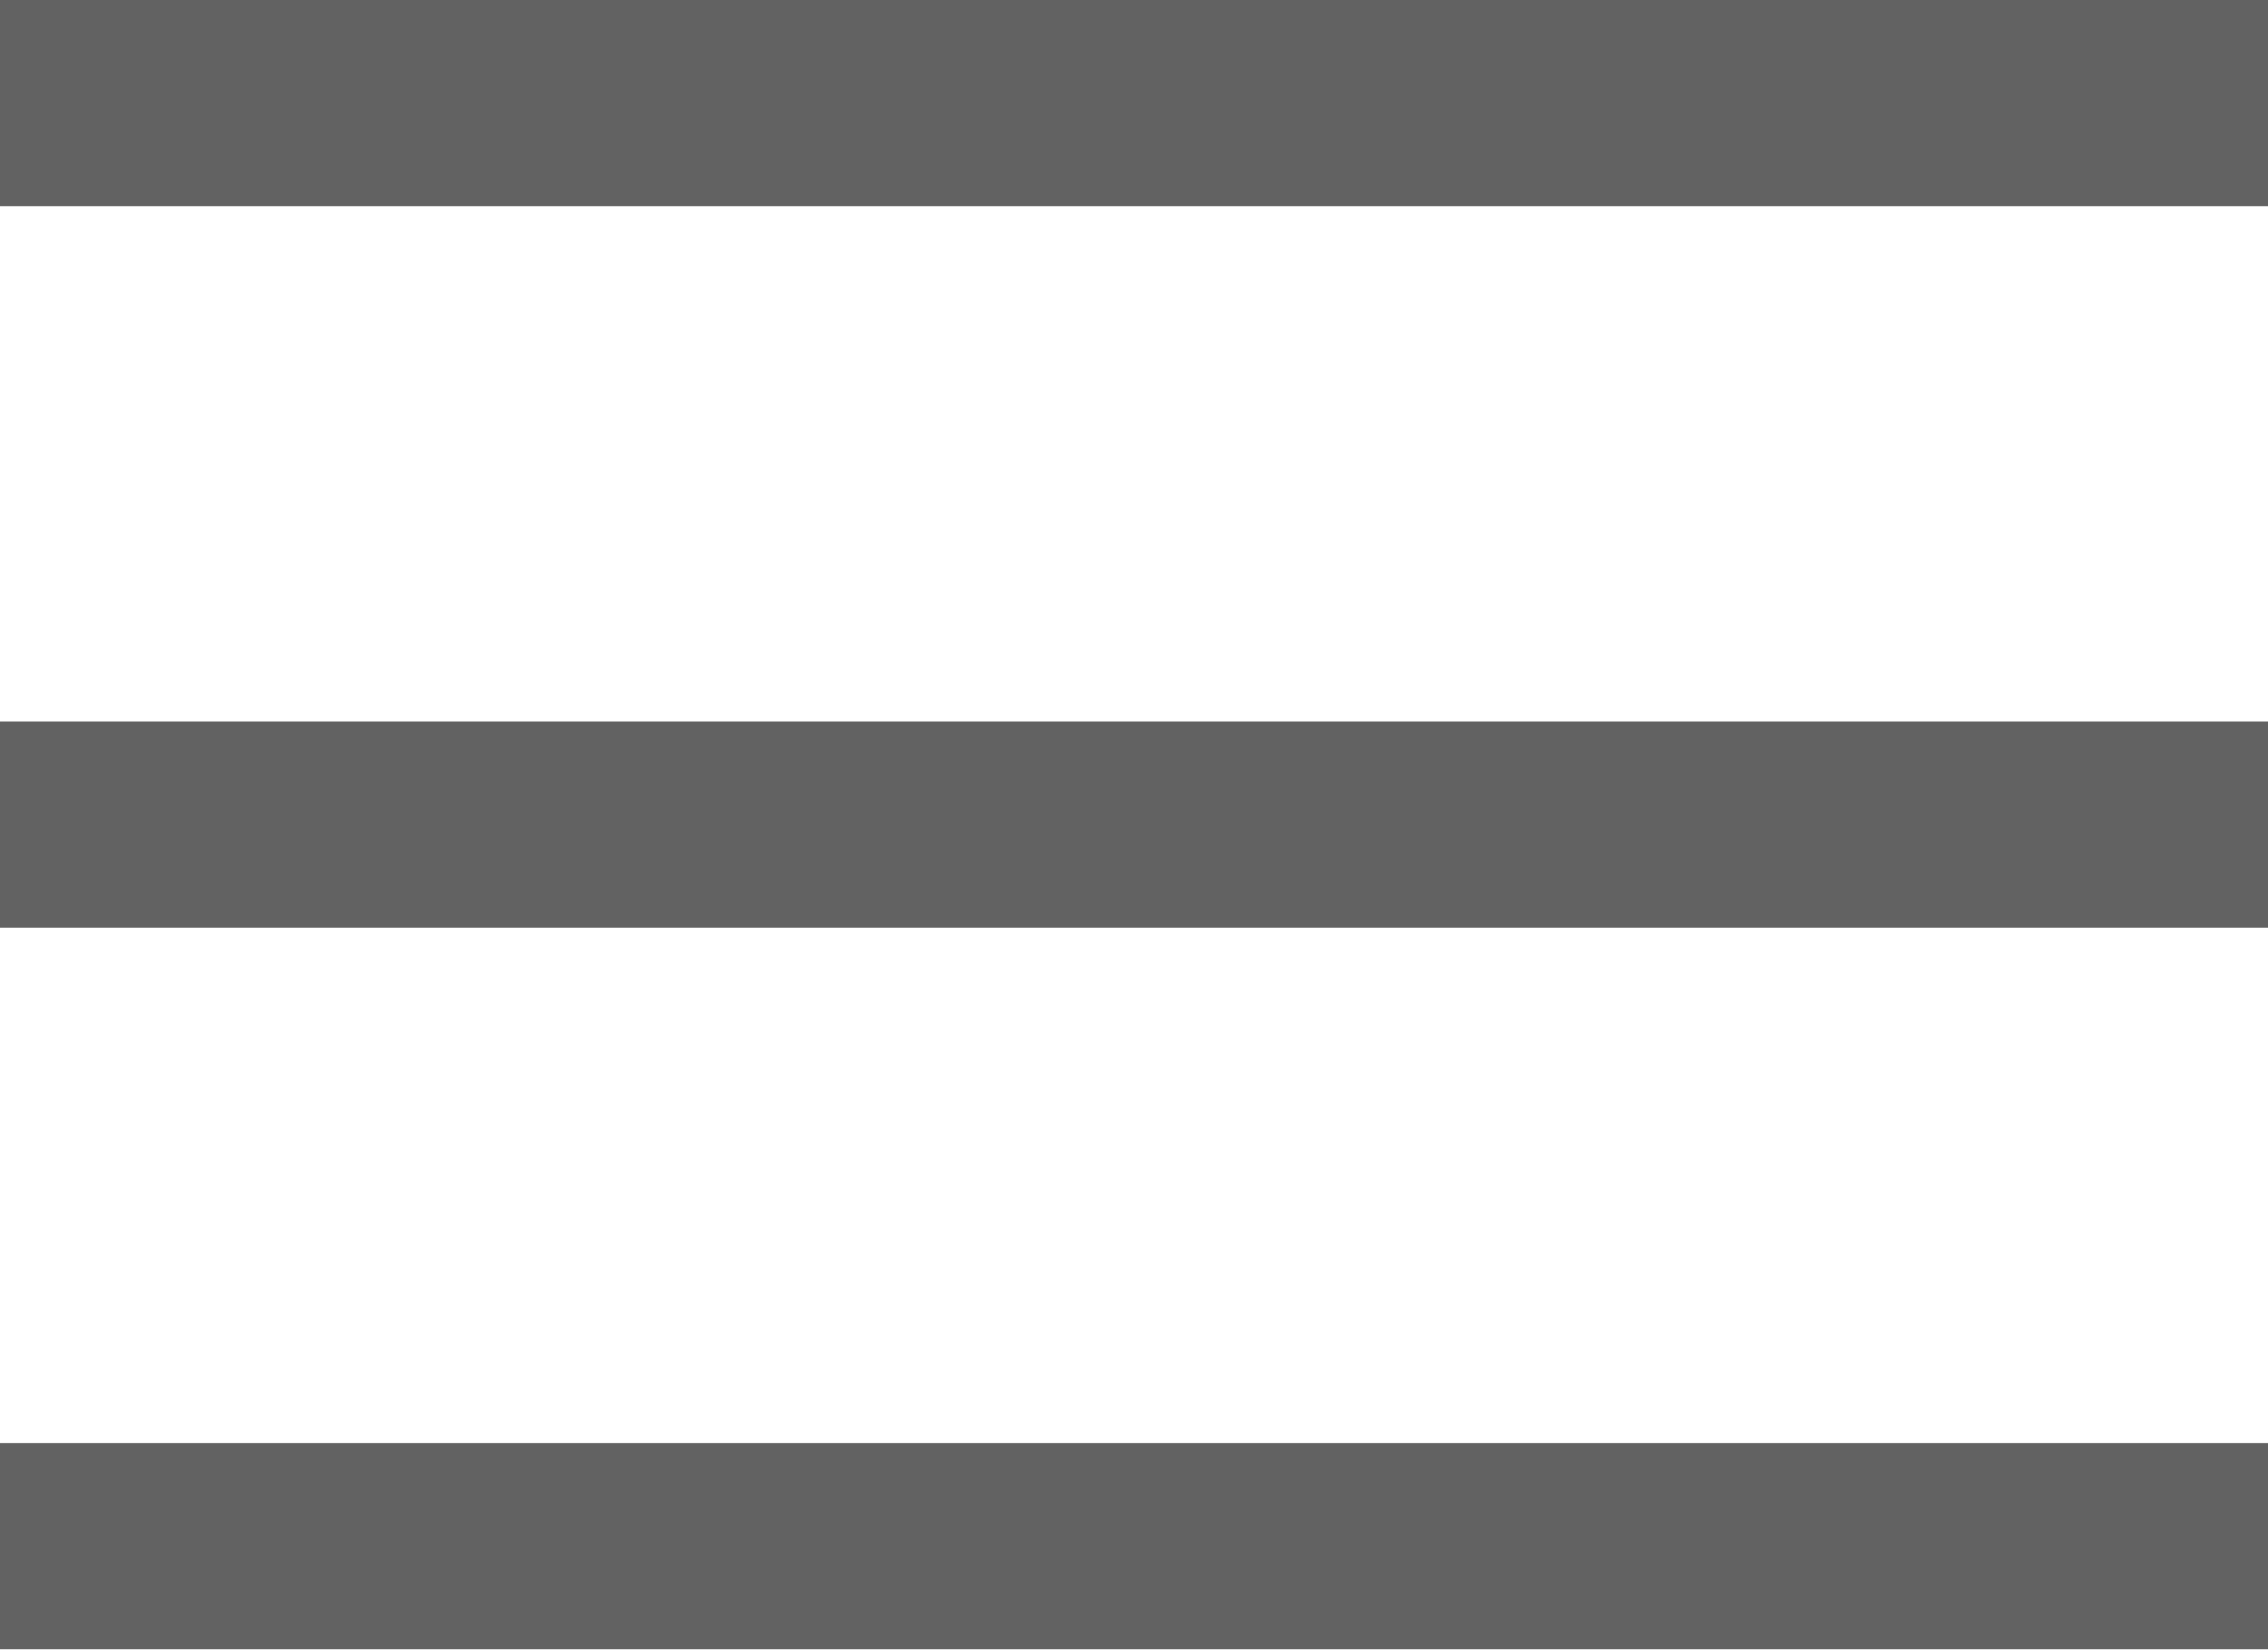
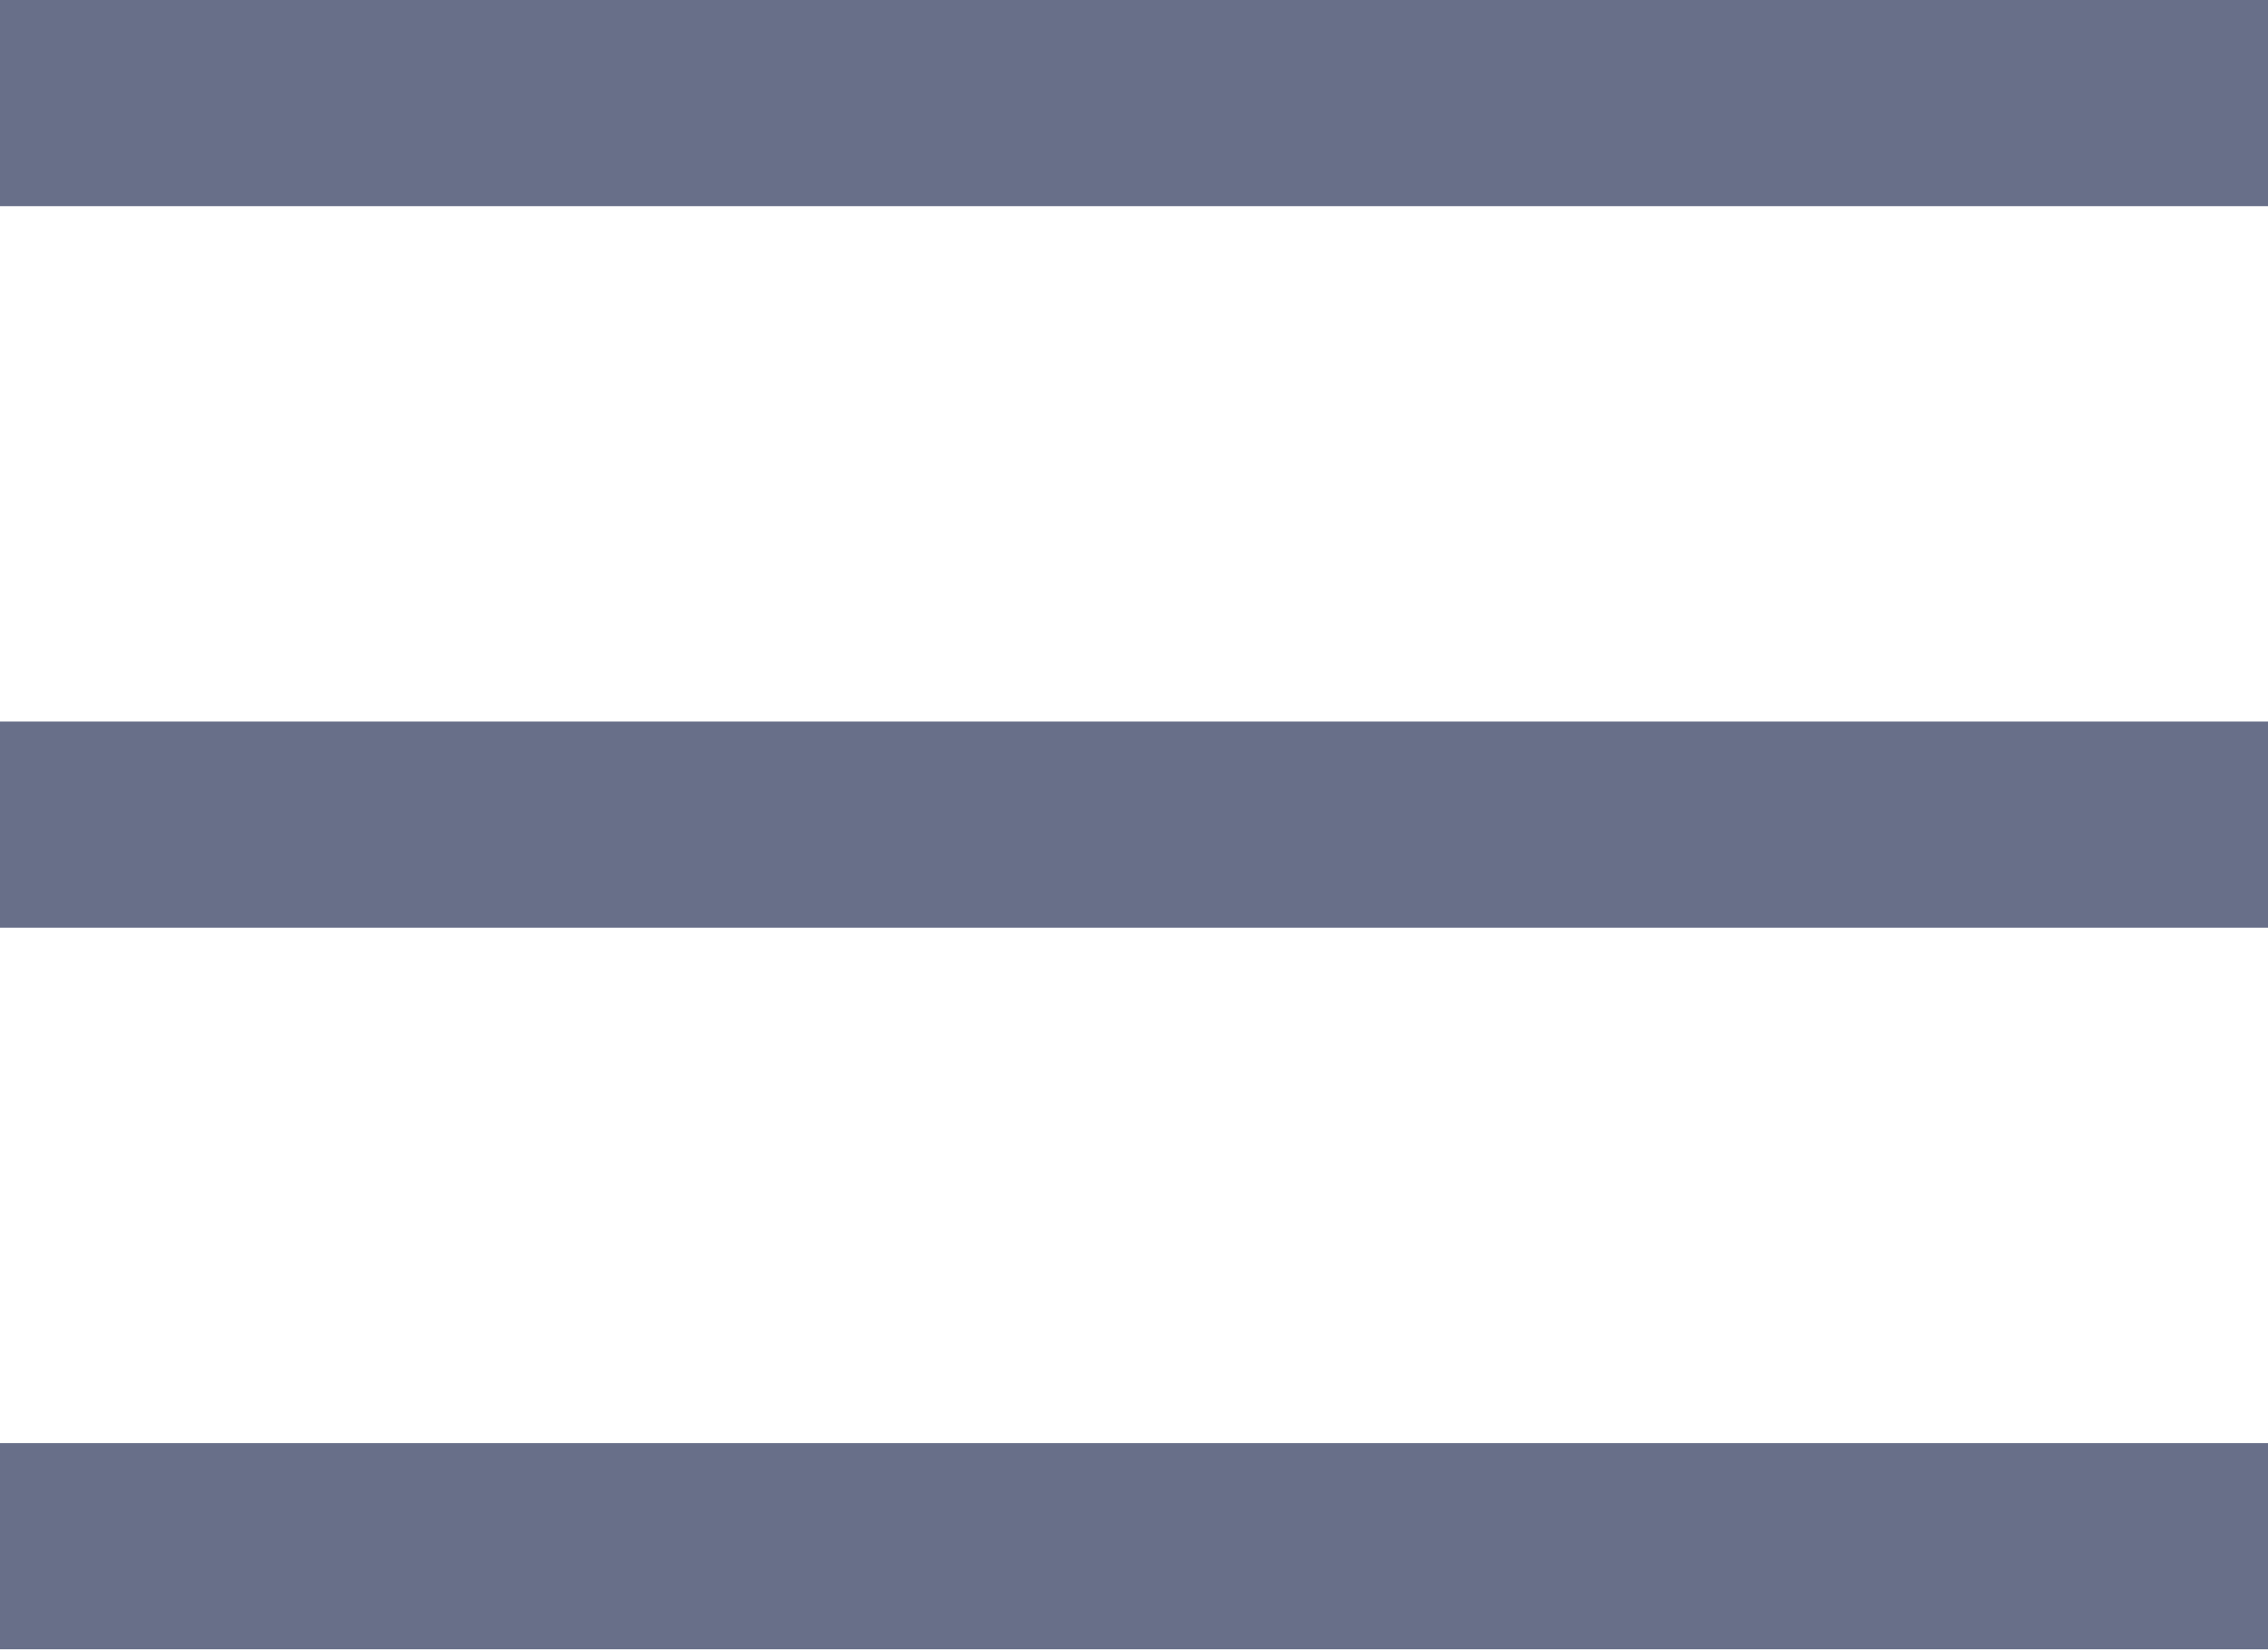
<svg xmlns="http://www.w3.org/2000/svg" width="22" height="16" viewBox="0 0 22 16" fill="none">
-   <path d="M0 0V2H22V0H0Z" fill="#626262" />
-   <path d="M0 7V9H22V7H0Z" fill="#626262" />
-   <path d="M0 14V16H22V14H0Z" fill="#626262" />
+   <path d="M0 0V2H22V0H0Z" fill="#686F89" />
+   <path d="M0 7V9H22V7H0Z" fill="#686F89" />
+   <path d="M0 14V16H22V14H0Z" fill="#686F89" />
</svg>
